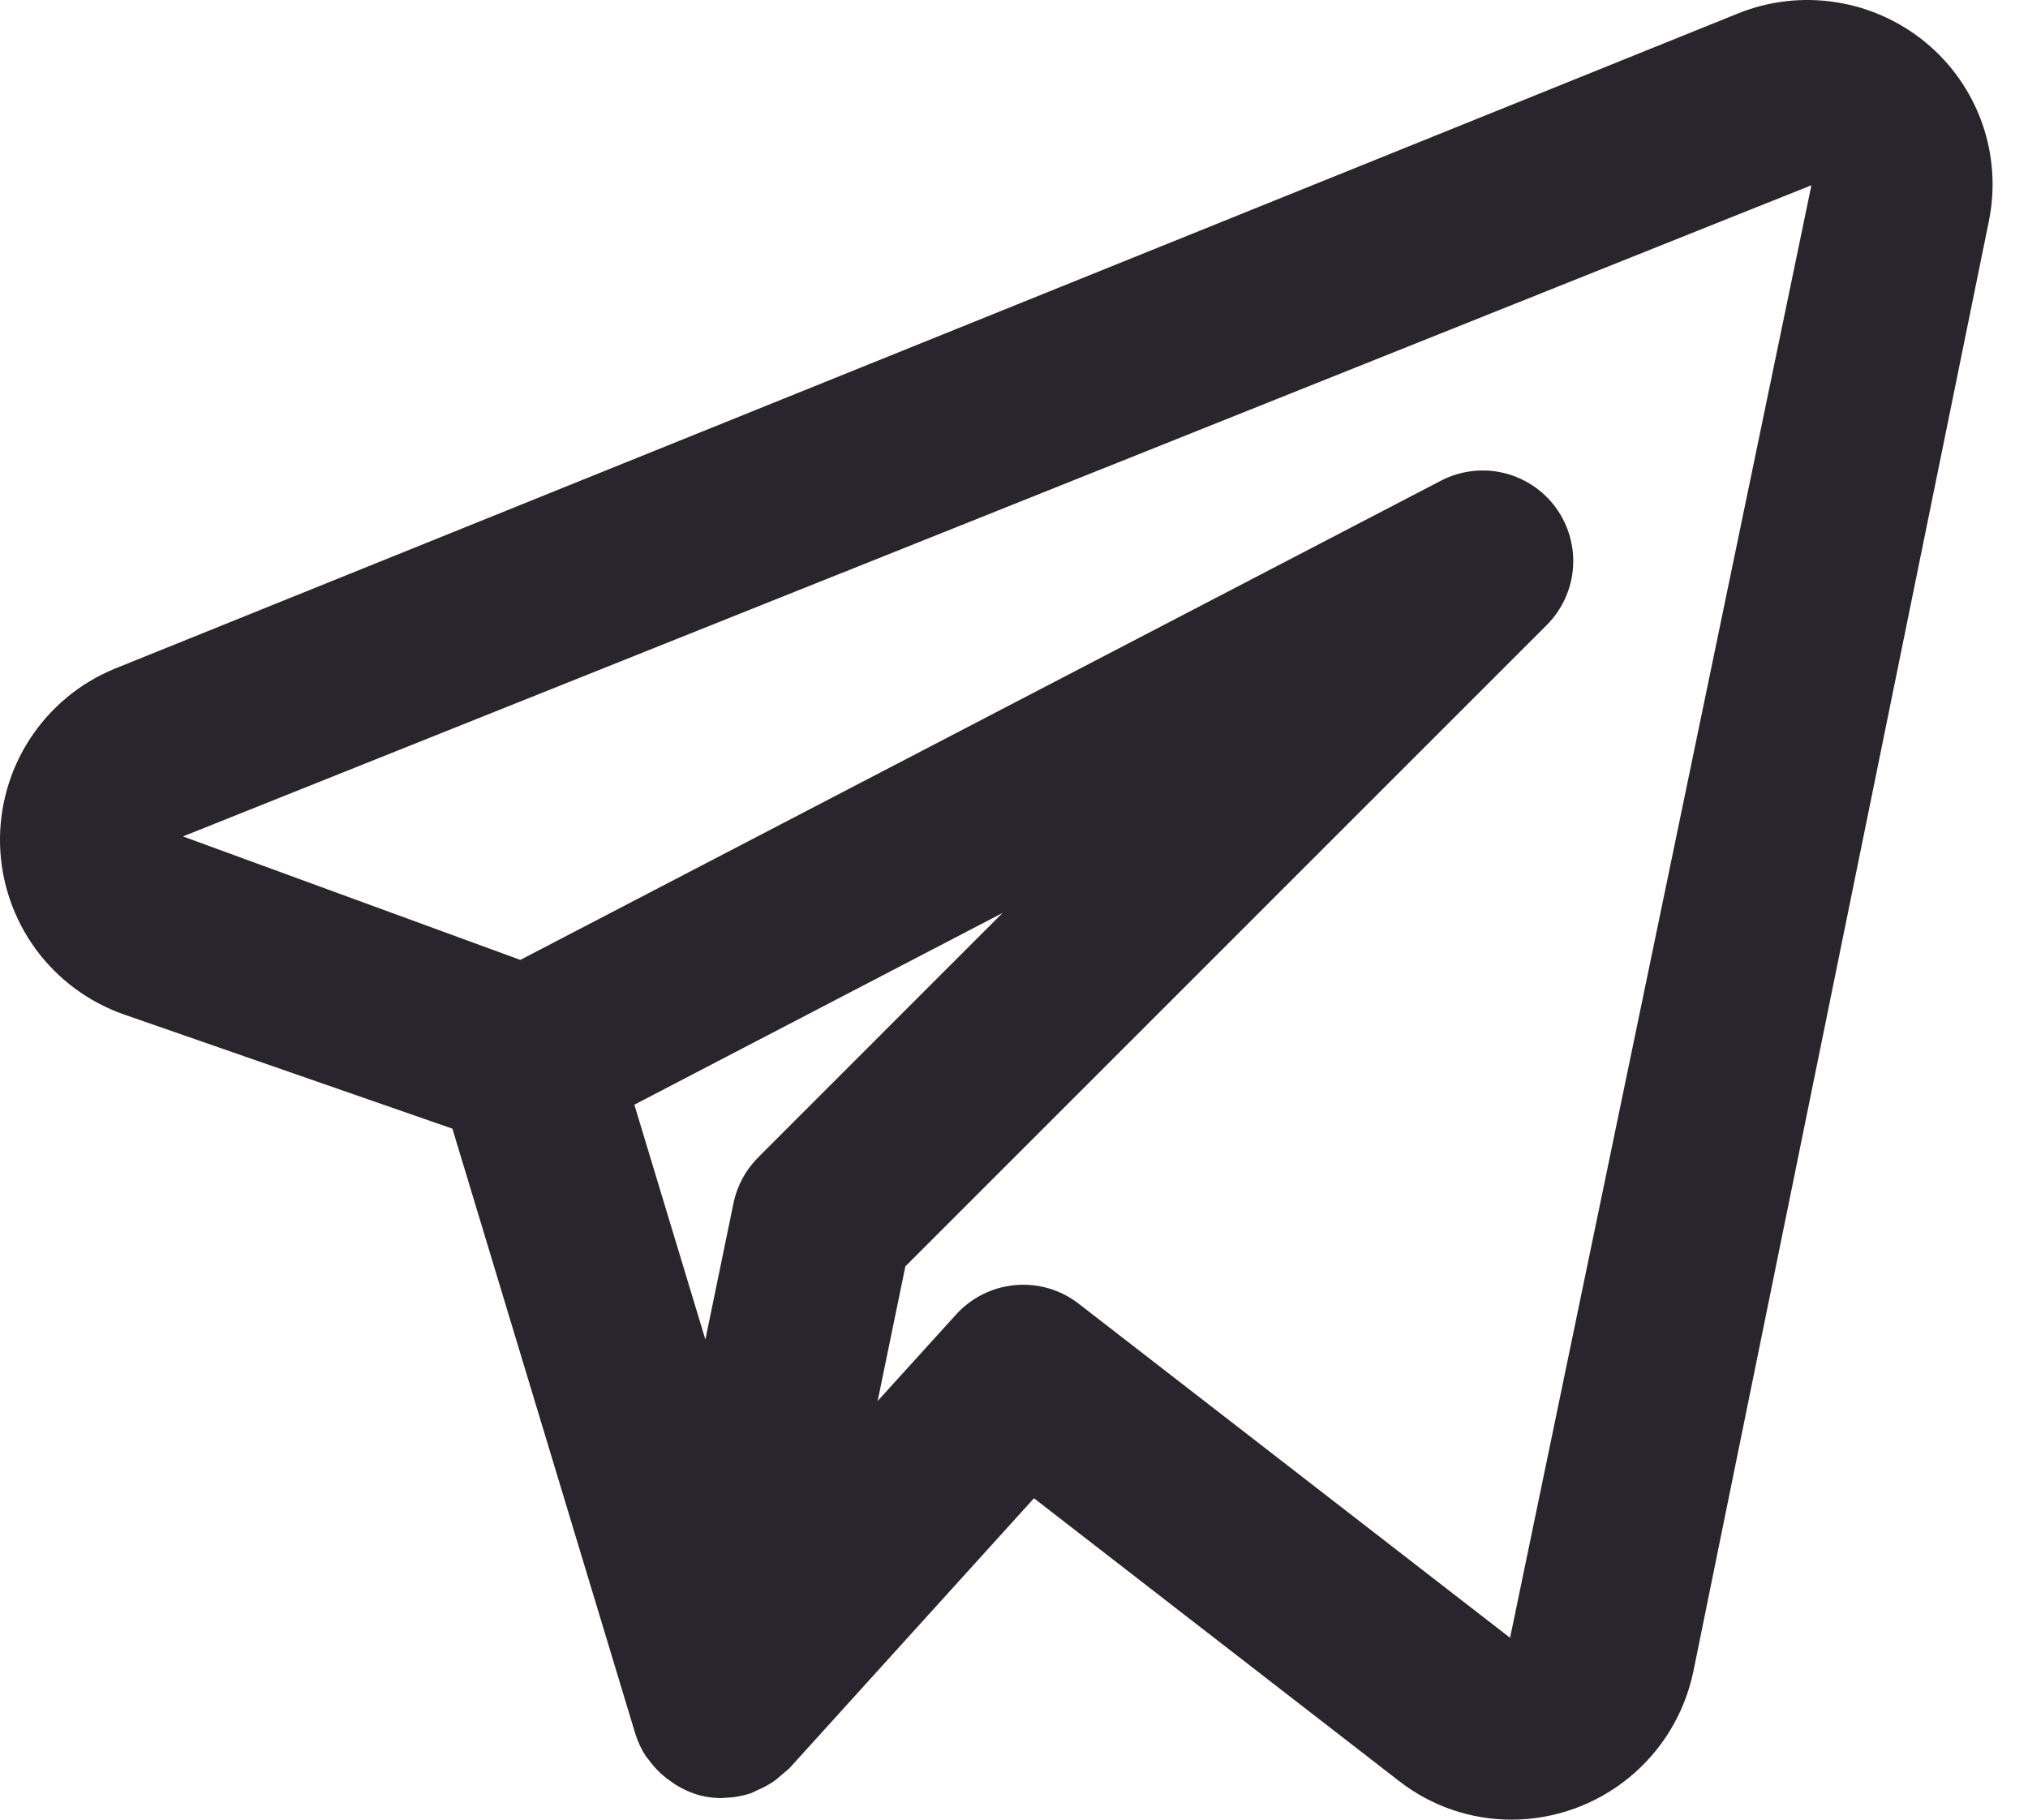
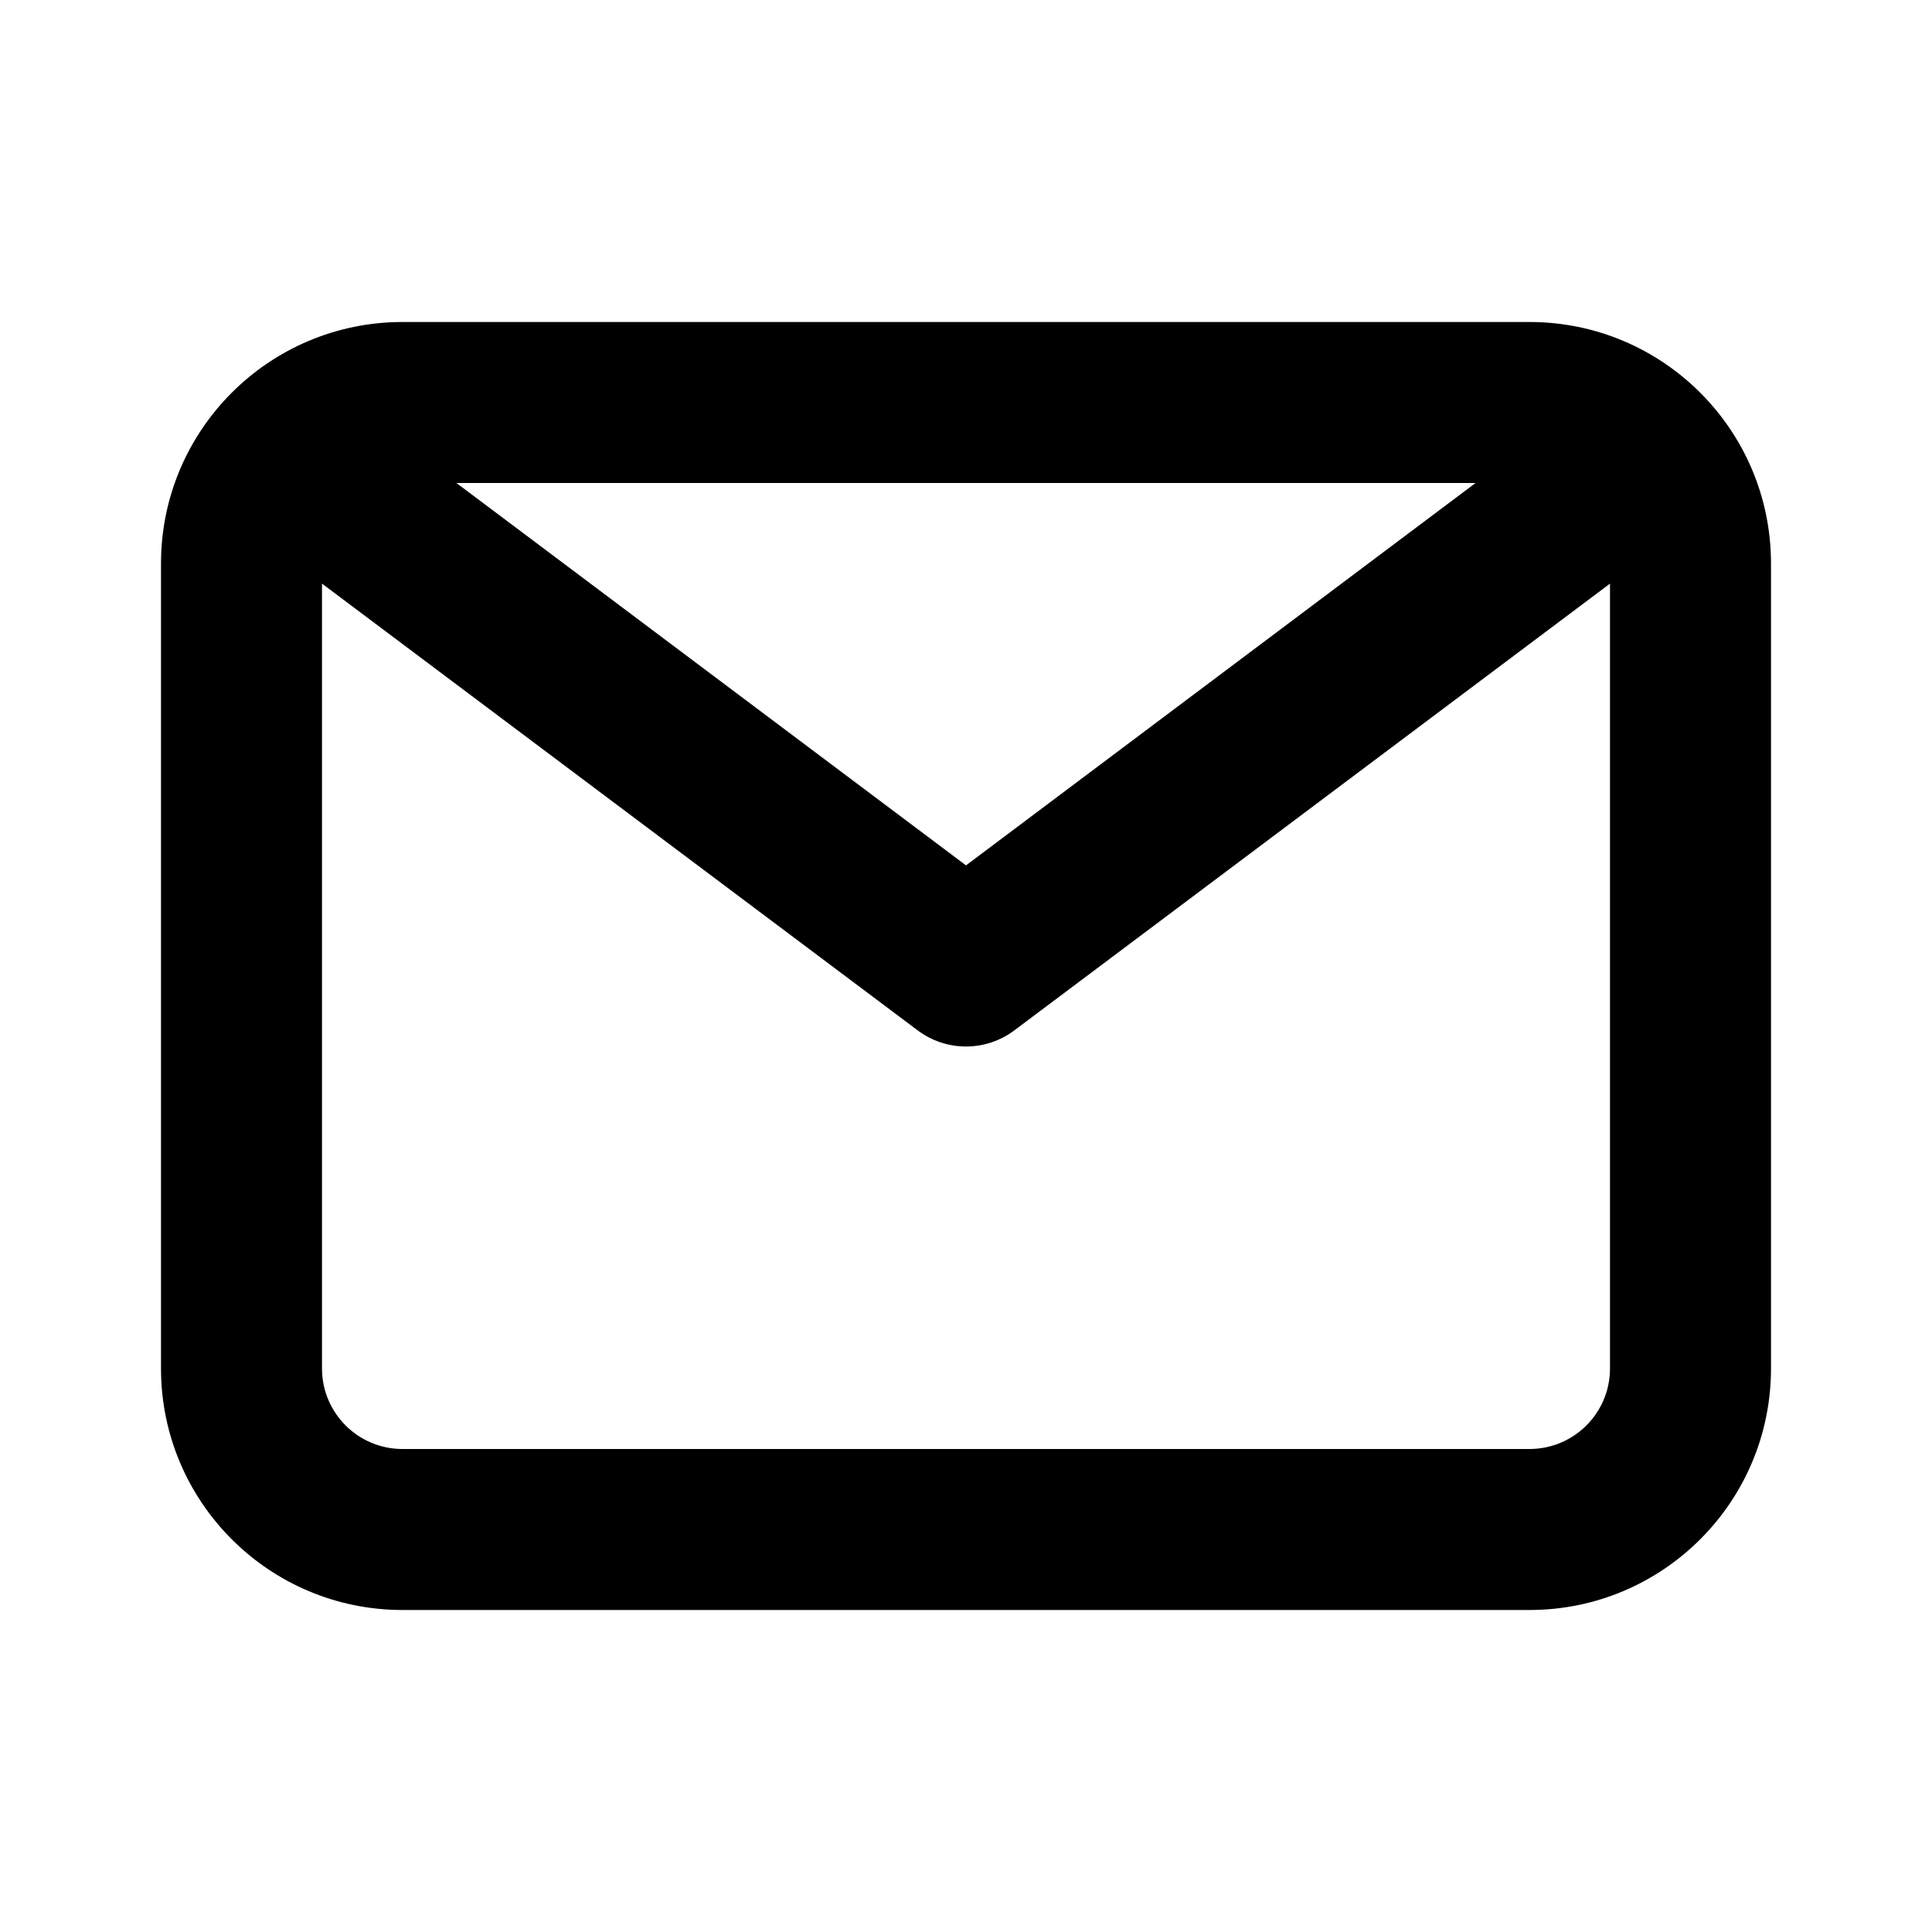
- <svg xmlns="http://www.w3.org/2000/svg" width="39" height="35" viewBox="0 0 39 35" fill="none">
-   <path d="M37.04 0.824C36.544 0.412 35.945 0.142 35.308 0.043C34.671 -0.057 34.018 0.018 33.42 0.26L2.204 12.863C1.537 13.137 0.969 13.608 0.575 14.213C0.182 14.818 -0.018 15.529 0.001 16.25C0.021 16.972 0.26 17.67 0.685 18.253C1.111 18.835 1.704 19.275 2.385 19.513L8.7 21.709L12.218 33.349C12.267 33.504 12.336 33.652 12.425 33.788C12.44 33.809 12.459 33.822 12.473 33.845C12.575 33.988 12.699 34.114 12.84 34.22L12.962 34.307C13.127 34.416 13.31 34.496 13.502 34.544L13.525 34.545L13.535 34.551C13.652 34.574 13.77 34.586 13.889 34.585L13.92 34.58C14.098 34.577 14.275 34.547 14.444 34.49C14.483 34.473 14.52 34.456 14.556 34.437C14.682 34.385 14.802 34.319 14.913 34.239L15.178 34.014L19.884 28.818L26.904 34.256C27.522 34.738 28.282 35 29.066 35C29.887 34.999 30.682 34.716 31.319 34.198C31.956 33.68 32.395 32.959 32.563 32.156L38.247 4.256C38.376 3.628 38.331 2.977 38.119 2.373C37.906 1.769 37.533 1.233 37.04 0.824ZM14.579 22.263C14.338 22.505 14.173 22.811 14.105 23.145L13.565 25.765L12.199 21.248L19.28 17.56L14.579 22.263ZM29.04 31.502L20.743 25.075C20.396 24.806 19.961 24.679 19.524 24.718C19.087 24.756 18.681 24.959 18.386 25.284L16.878 26.947L17.411 24.357L29.748 12.019C30.041 11.725 30.219 11.335 30.25 10.921C30.281 10.507 30.163 10.096 29.917 9.761C29.672 9.426 29.314 9.19 28.91 9.095C28.506 9.001 28.081 9.054 27.712 9.245L10.006 18.463L3.518 16.088L34.835 3.563L29.04 31.502Z" fill="#28262C" />
+ <svg xmlns="http://www.w3.org/2000/svg" fill="#000000" width="800px" height="800px" viewBox="0 0 24 24">
+   <g data-name="Layer 2">
+     <g data-name="email">
+       <rect width="24" height="24" opacity="0" />
+       <path d="M19 4H5a3 3 0 0 0-3 3v10a3 3 0 0 0 3 3h14a3 3 0 0 0 3-3V7a3 3 0 0 0-3-3zm-.67 2L12 10.75 5.67 6zM19 18H5a1 1 0 0 1-1-1V7.25l7.4 5.55a1 1 0 0 0 .6.2 1 1 0 0 0 .6-.2L20 7.25V17a1 1 0 0 1-1 1z" />
+     </g>
+   </g>
</svg>
